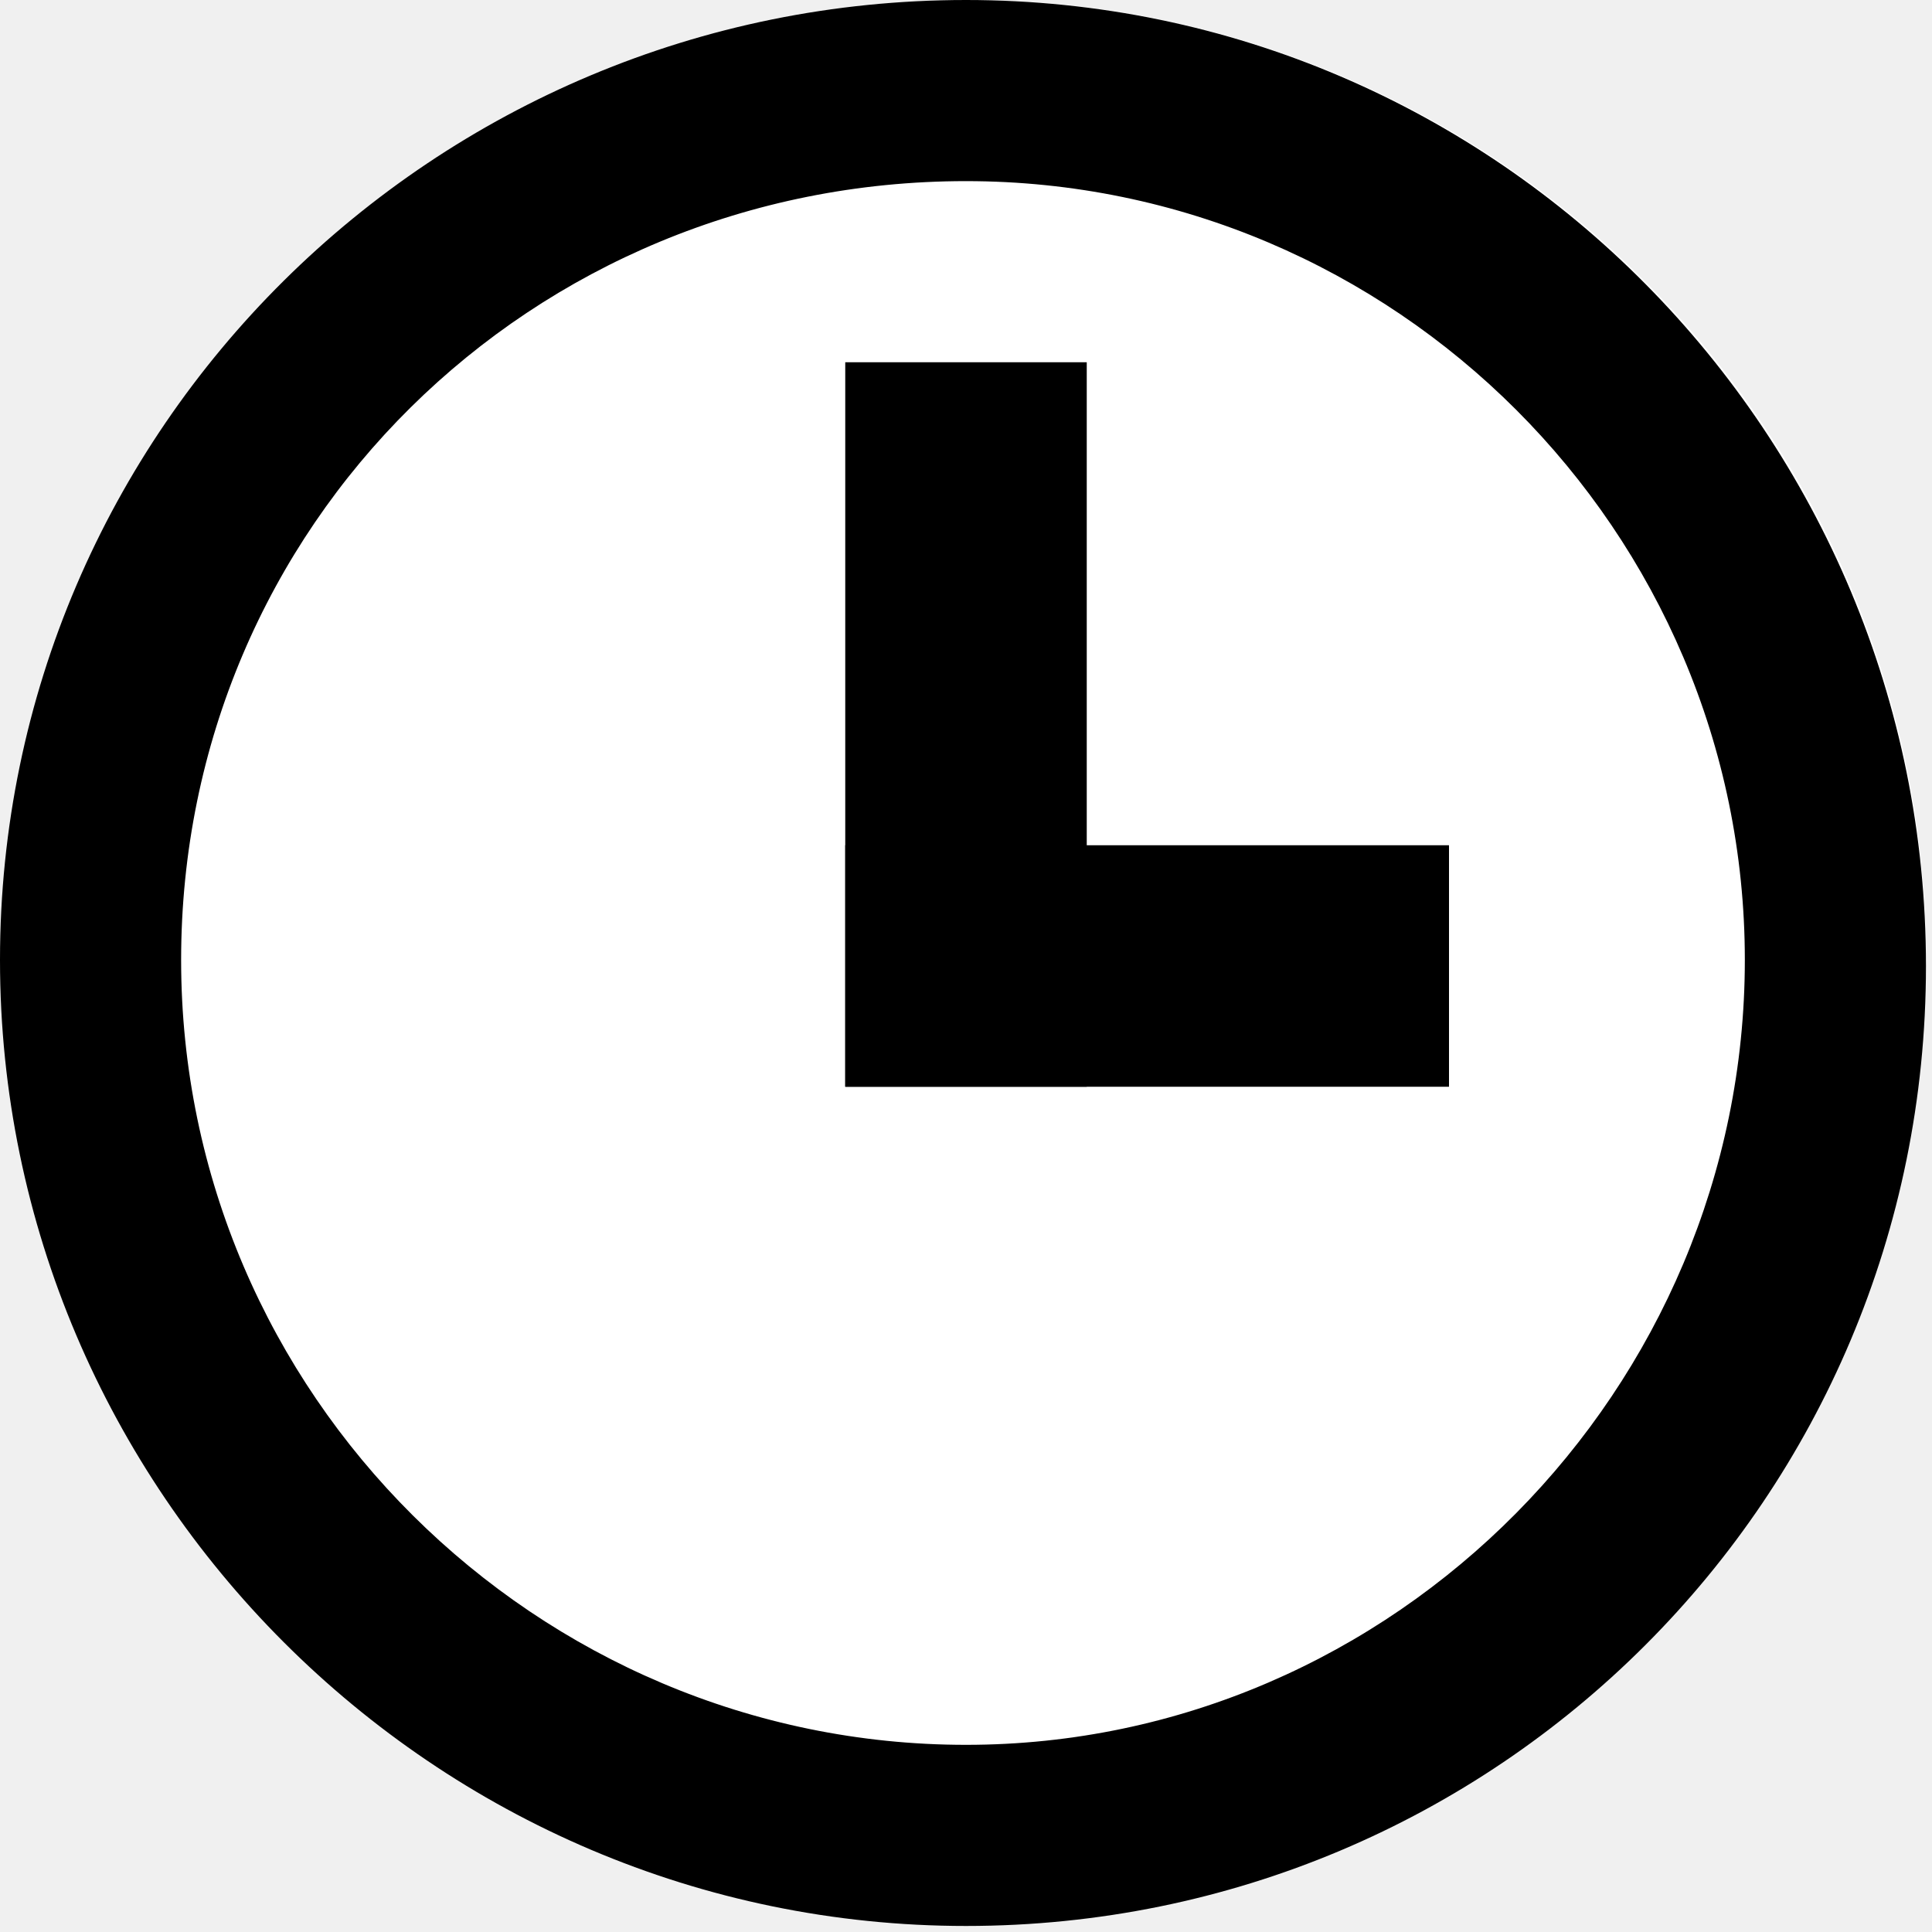
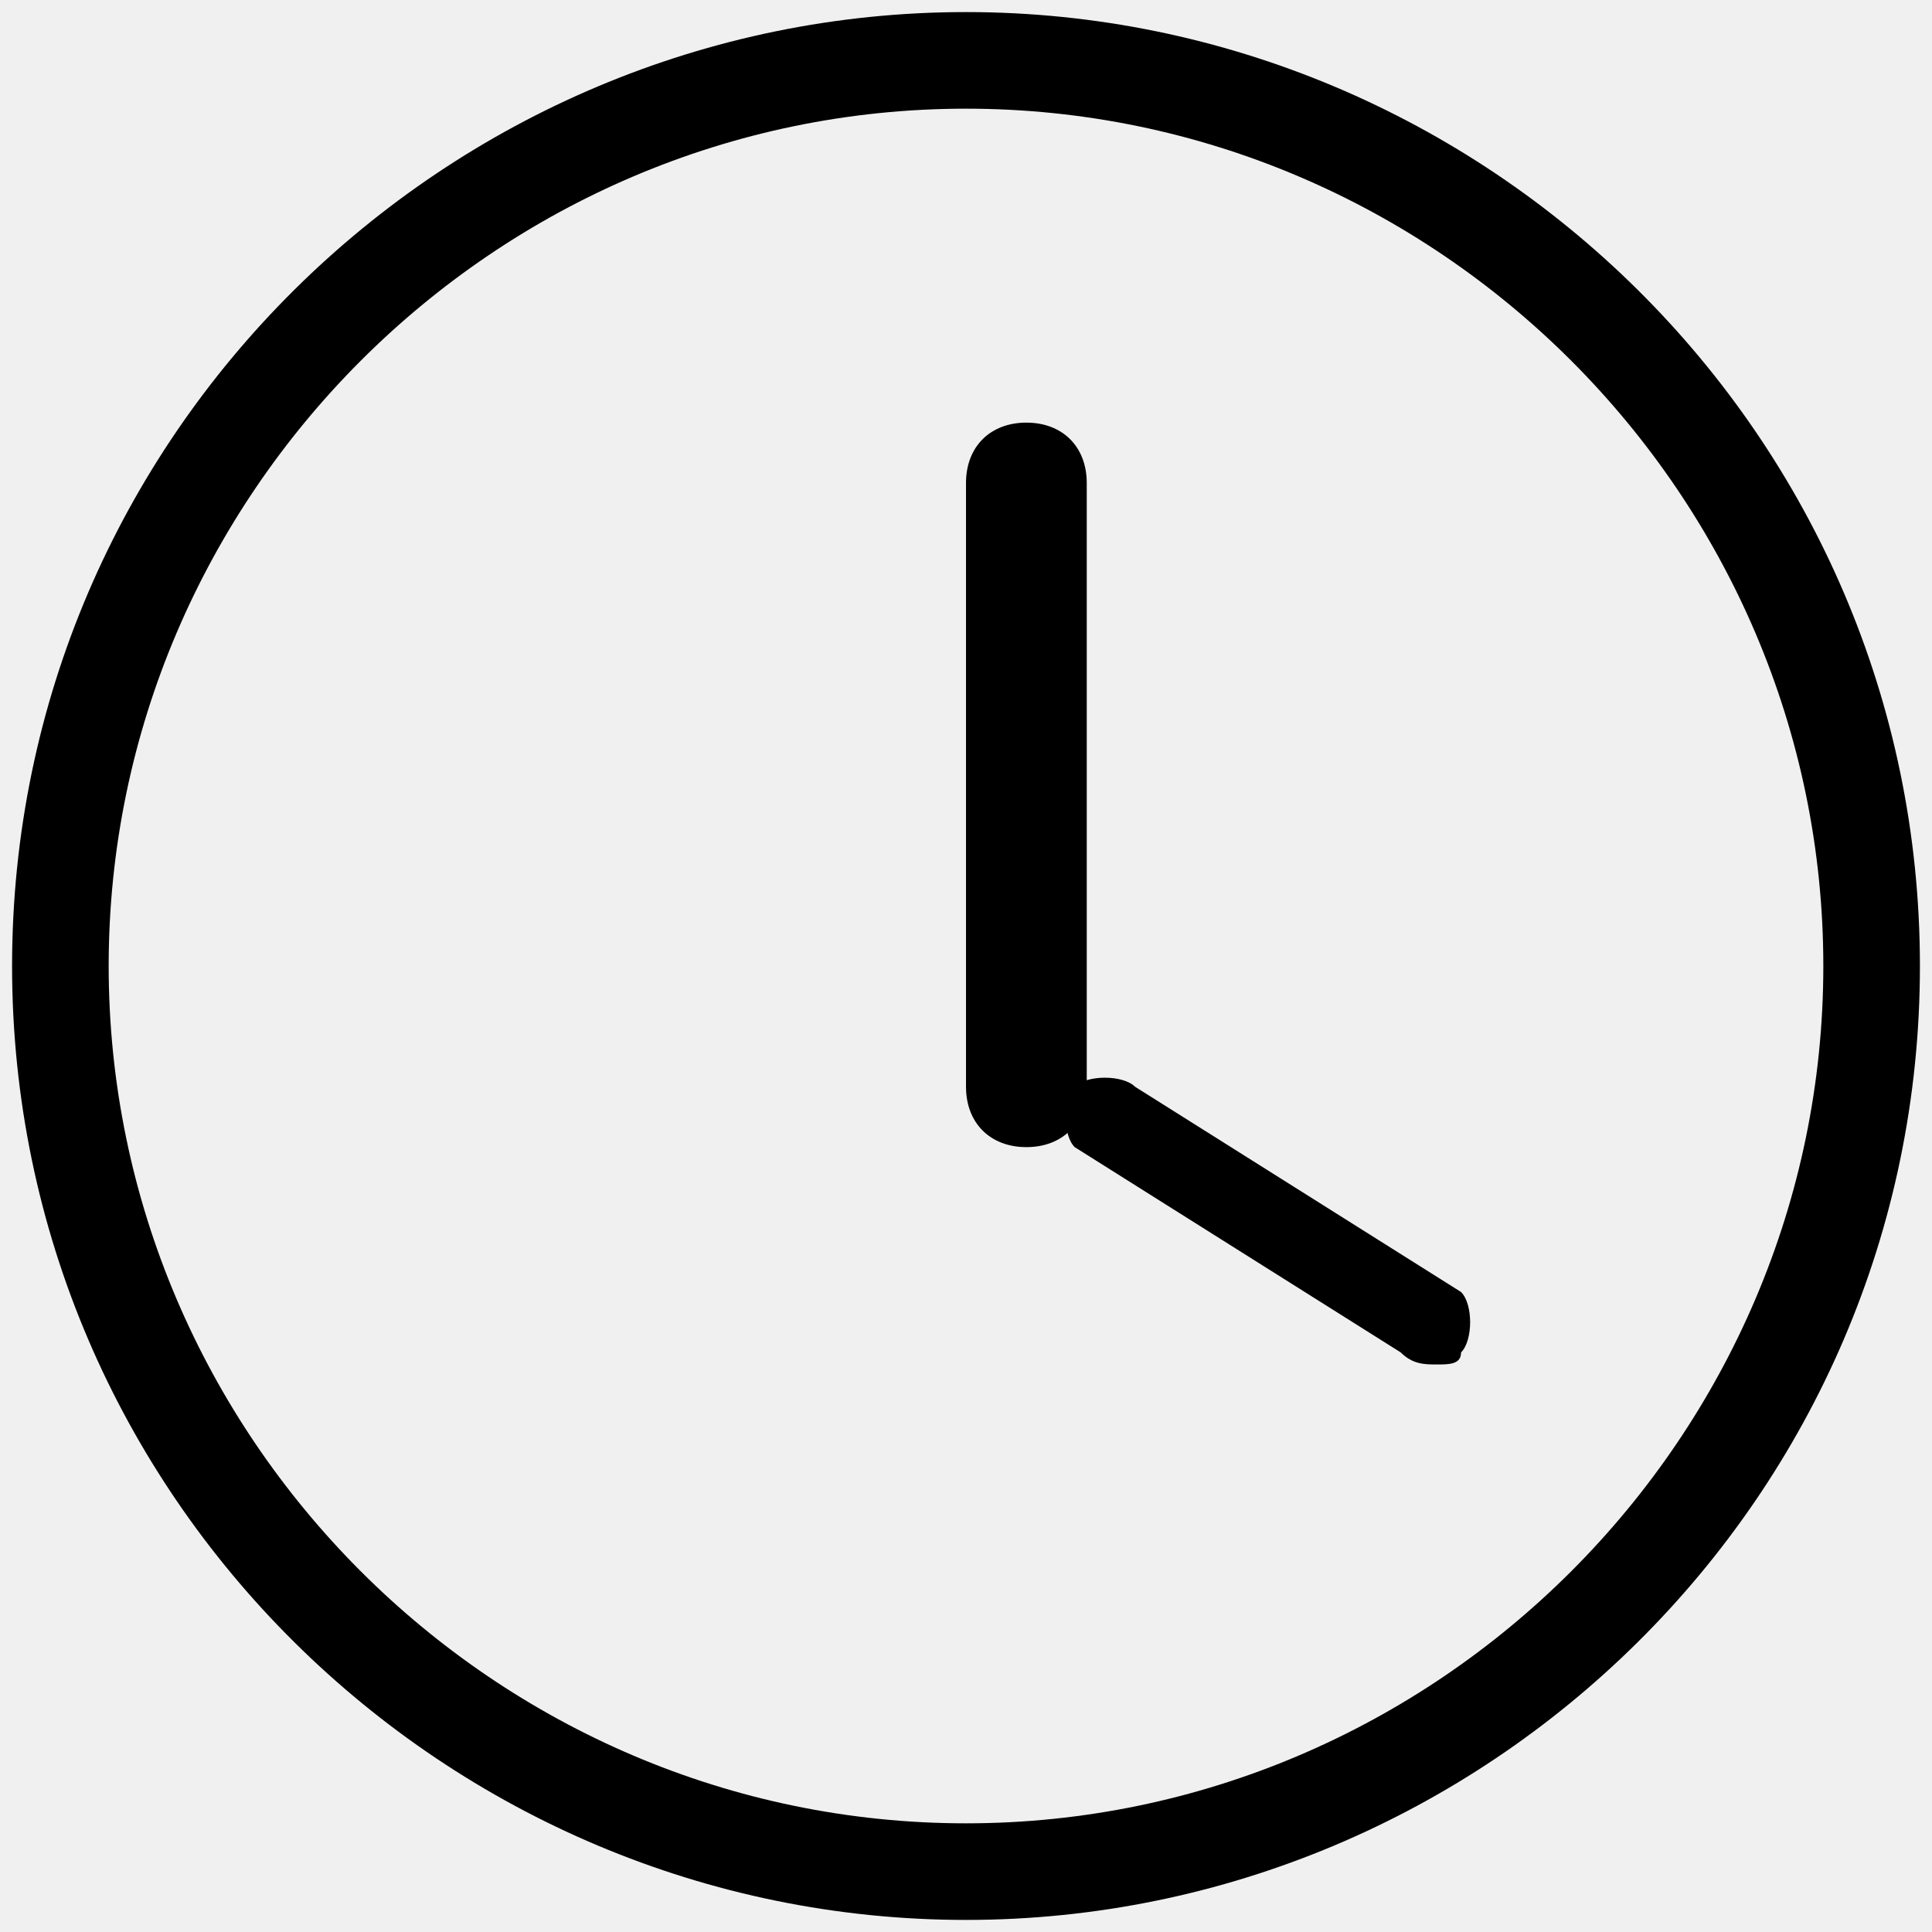
- <svg xmlns="http://www.w3.org/2000/svg" version="1.1" id="grid" x="0px" y="0px" width="32px" height="32px" viewBox="0 0 32 32" enable-background="new 0 0 32 32" xml:space="preserve">
-   <g>
-     <circle fill="#FFFFFF" cx="16" cy="15.9" r="15.9" />
-     <path d="M16,3c7.1,0,12.9,5.8,12.9,12.9S23.1,28.9,16,28.9S3,23.1,3,15.9S8.8,3,16,3 M16,0C7.2,0,0,7.1,0,15.9S7.2,31.9,16,31.9   s15.9-7.1,15.9-15.9S24.8,0,16,0L16,0z" />
+ <svg xmlns="http://www.w3.org/2000/svg" version="1.1" baseProfile="tiny" id="Layer_1" x="0px" y="0px" viewBox="0 0 16 16" xml:space="preserve">
+   <g id="XMLID_44_">
+     <path d="M8,15.9c-4.3,0-7.9-3.5-7.9-7.9S3.7,0.1,8,0.1s7.9,3.5,7.9,7.9S12.3,15.9,8,15.9z M8,0.9C4.1,0.9,0.9,4.1,0.9,8   s3.2,7.1,7.1,7.1s7.1-3.2,7.1-7.1S11.9,0.9,8,0.9z" />
  </g>
-   <rect x="14" y="6" width="4" height="12" />
-   <rect x="14" y="14" width="10" height="4" />
+   <g id="XMLID_41_">
+     <path d="M11.9,11.3c-0.1,0-0.2,0-0.3-0.1L8.9,9.5c-0.1-0.1-0.1-0.4,0-0.5s0.4-0.1,0.5,0l2.7,1.7c0.1,0.1,0.1,0.4,0,0.5   C12.1,11.3,12,11.3,11.9,11.3z" />
+   </g>
+   <g id="XMLID_39_">
+     <path d="M8.5,9.5C8.2,9.5,8,9.3,8,9V4c0-0.3,0.2-0.5,0.5-0.5S9,3.7,9,4v5C9,9.3,8.8,9.5,8.5,9.5z" />
+   </g>
</svg>
